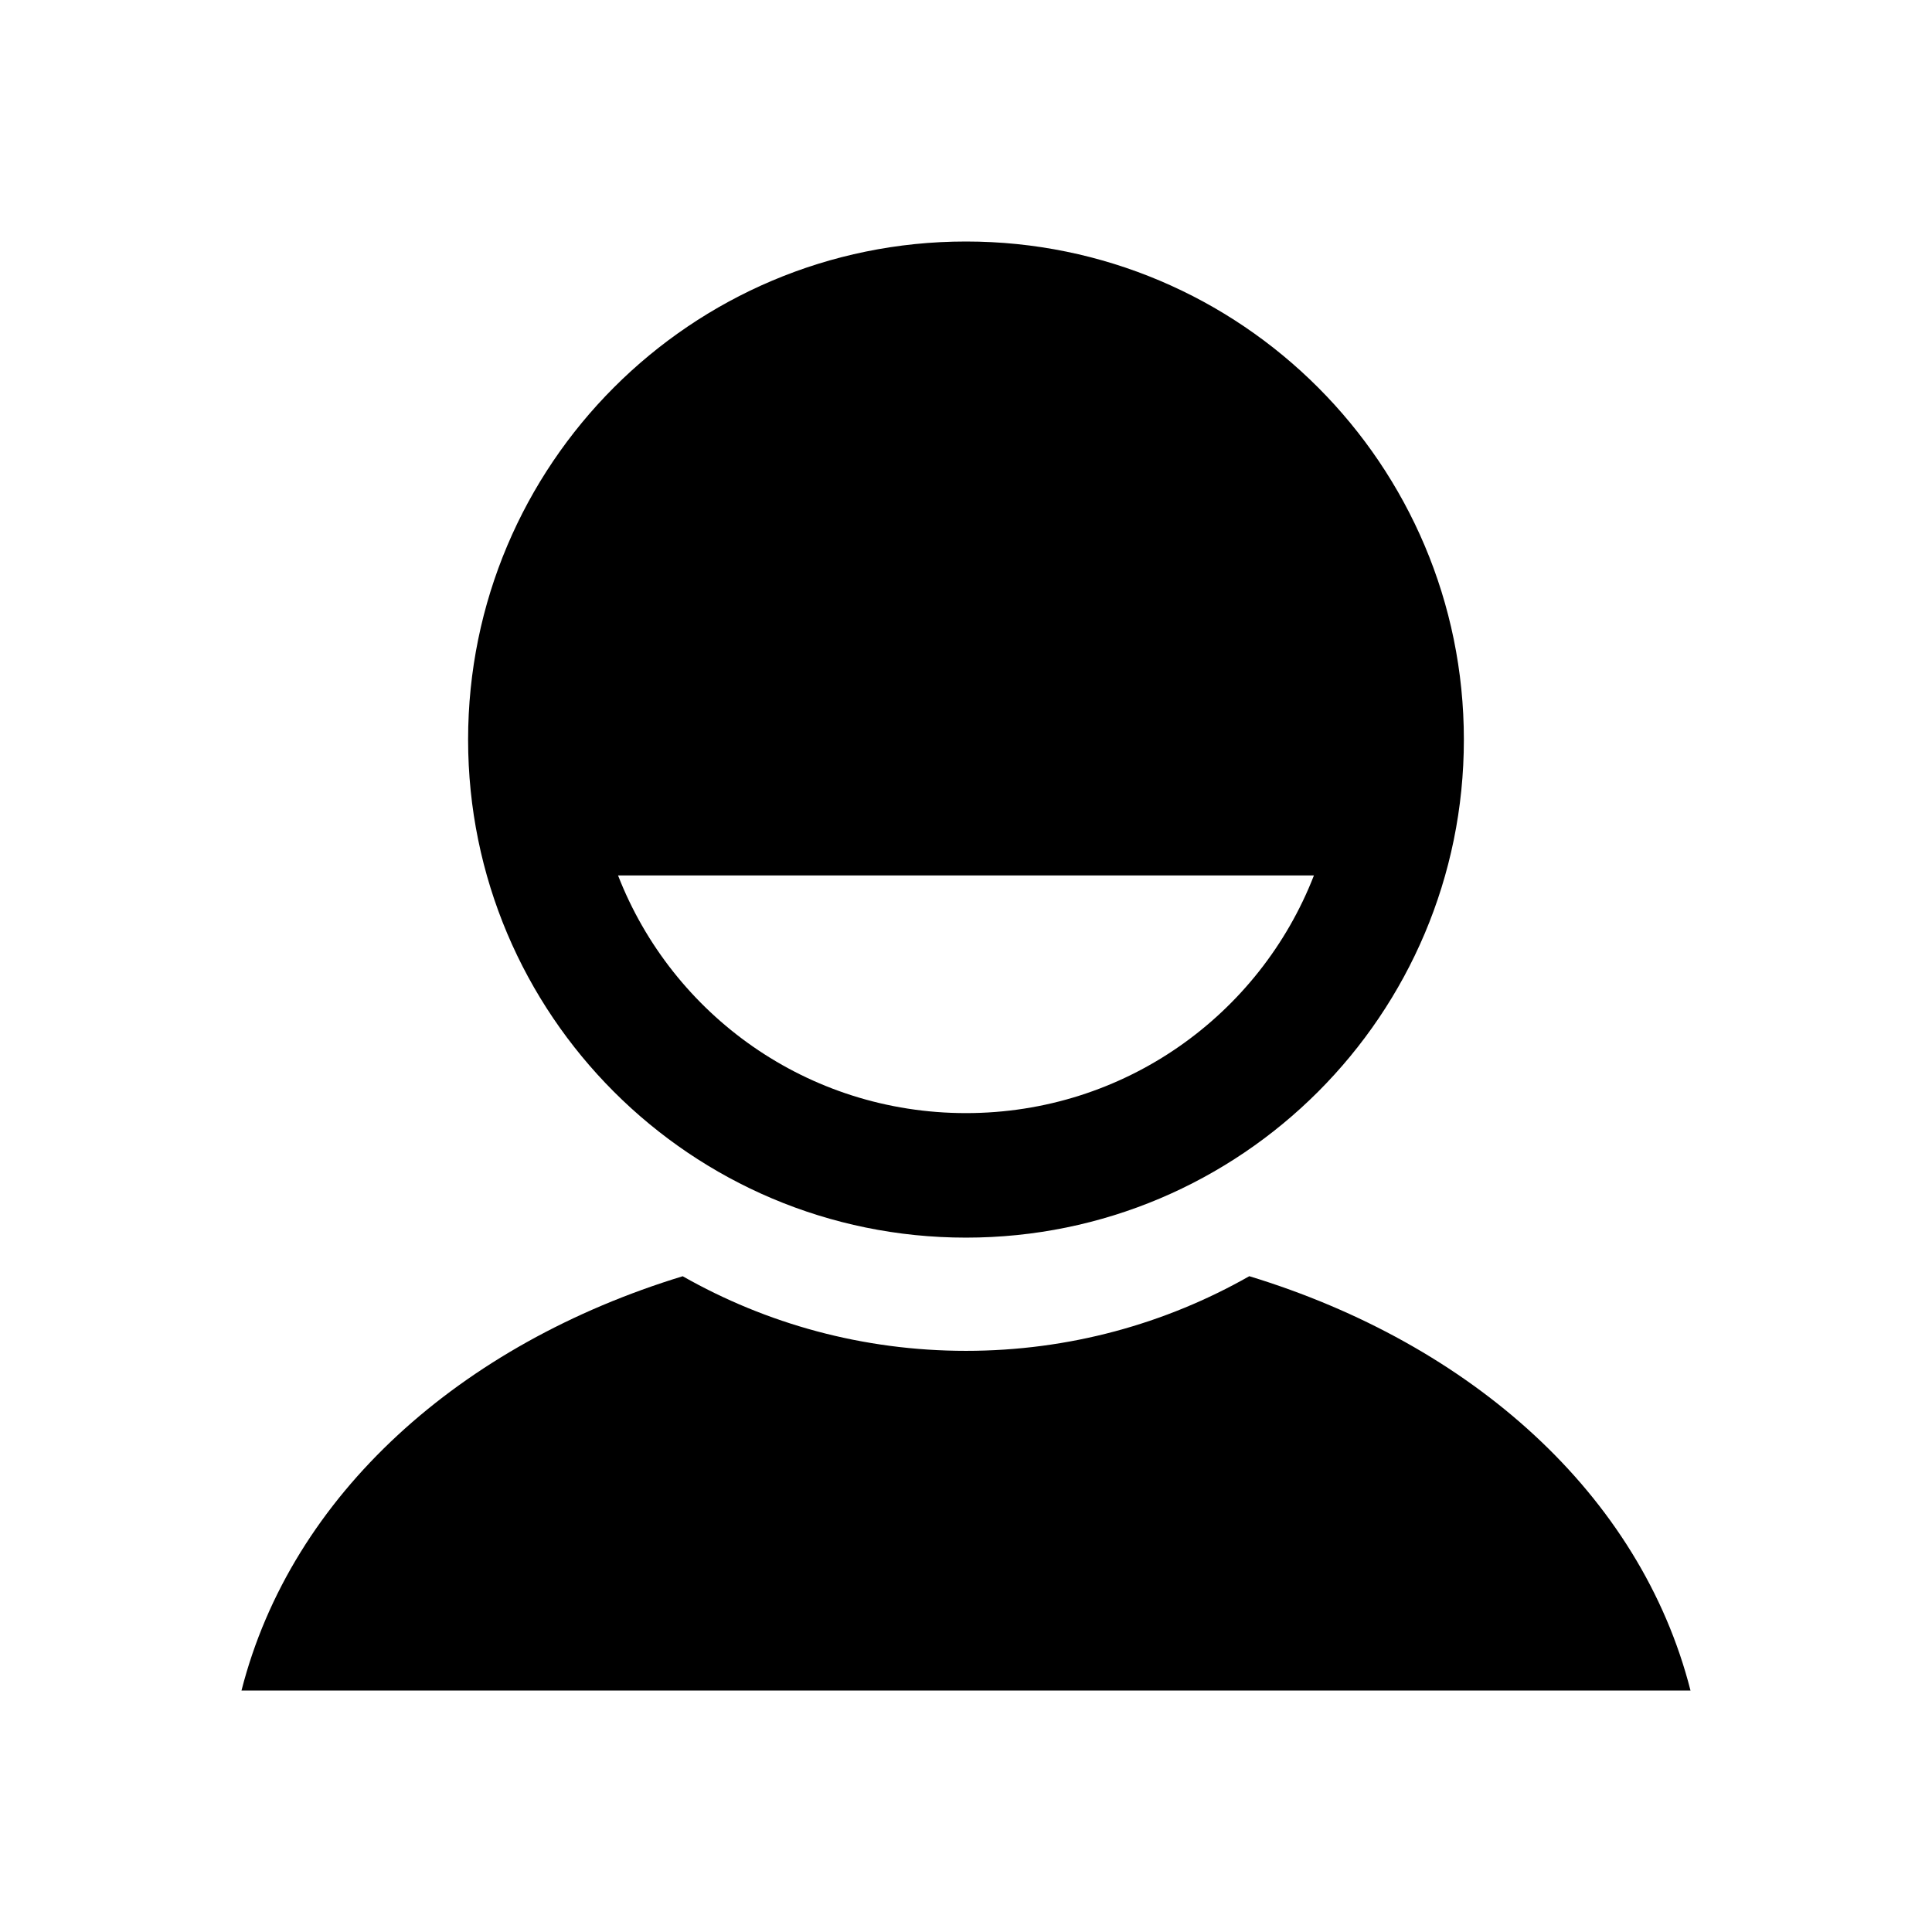
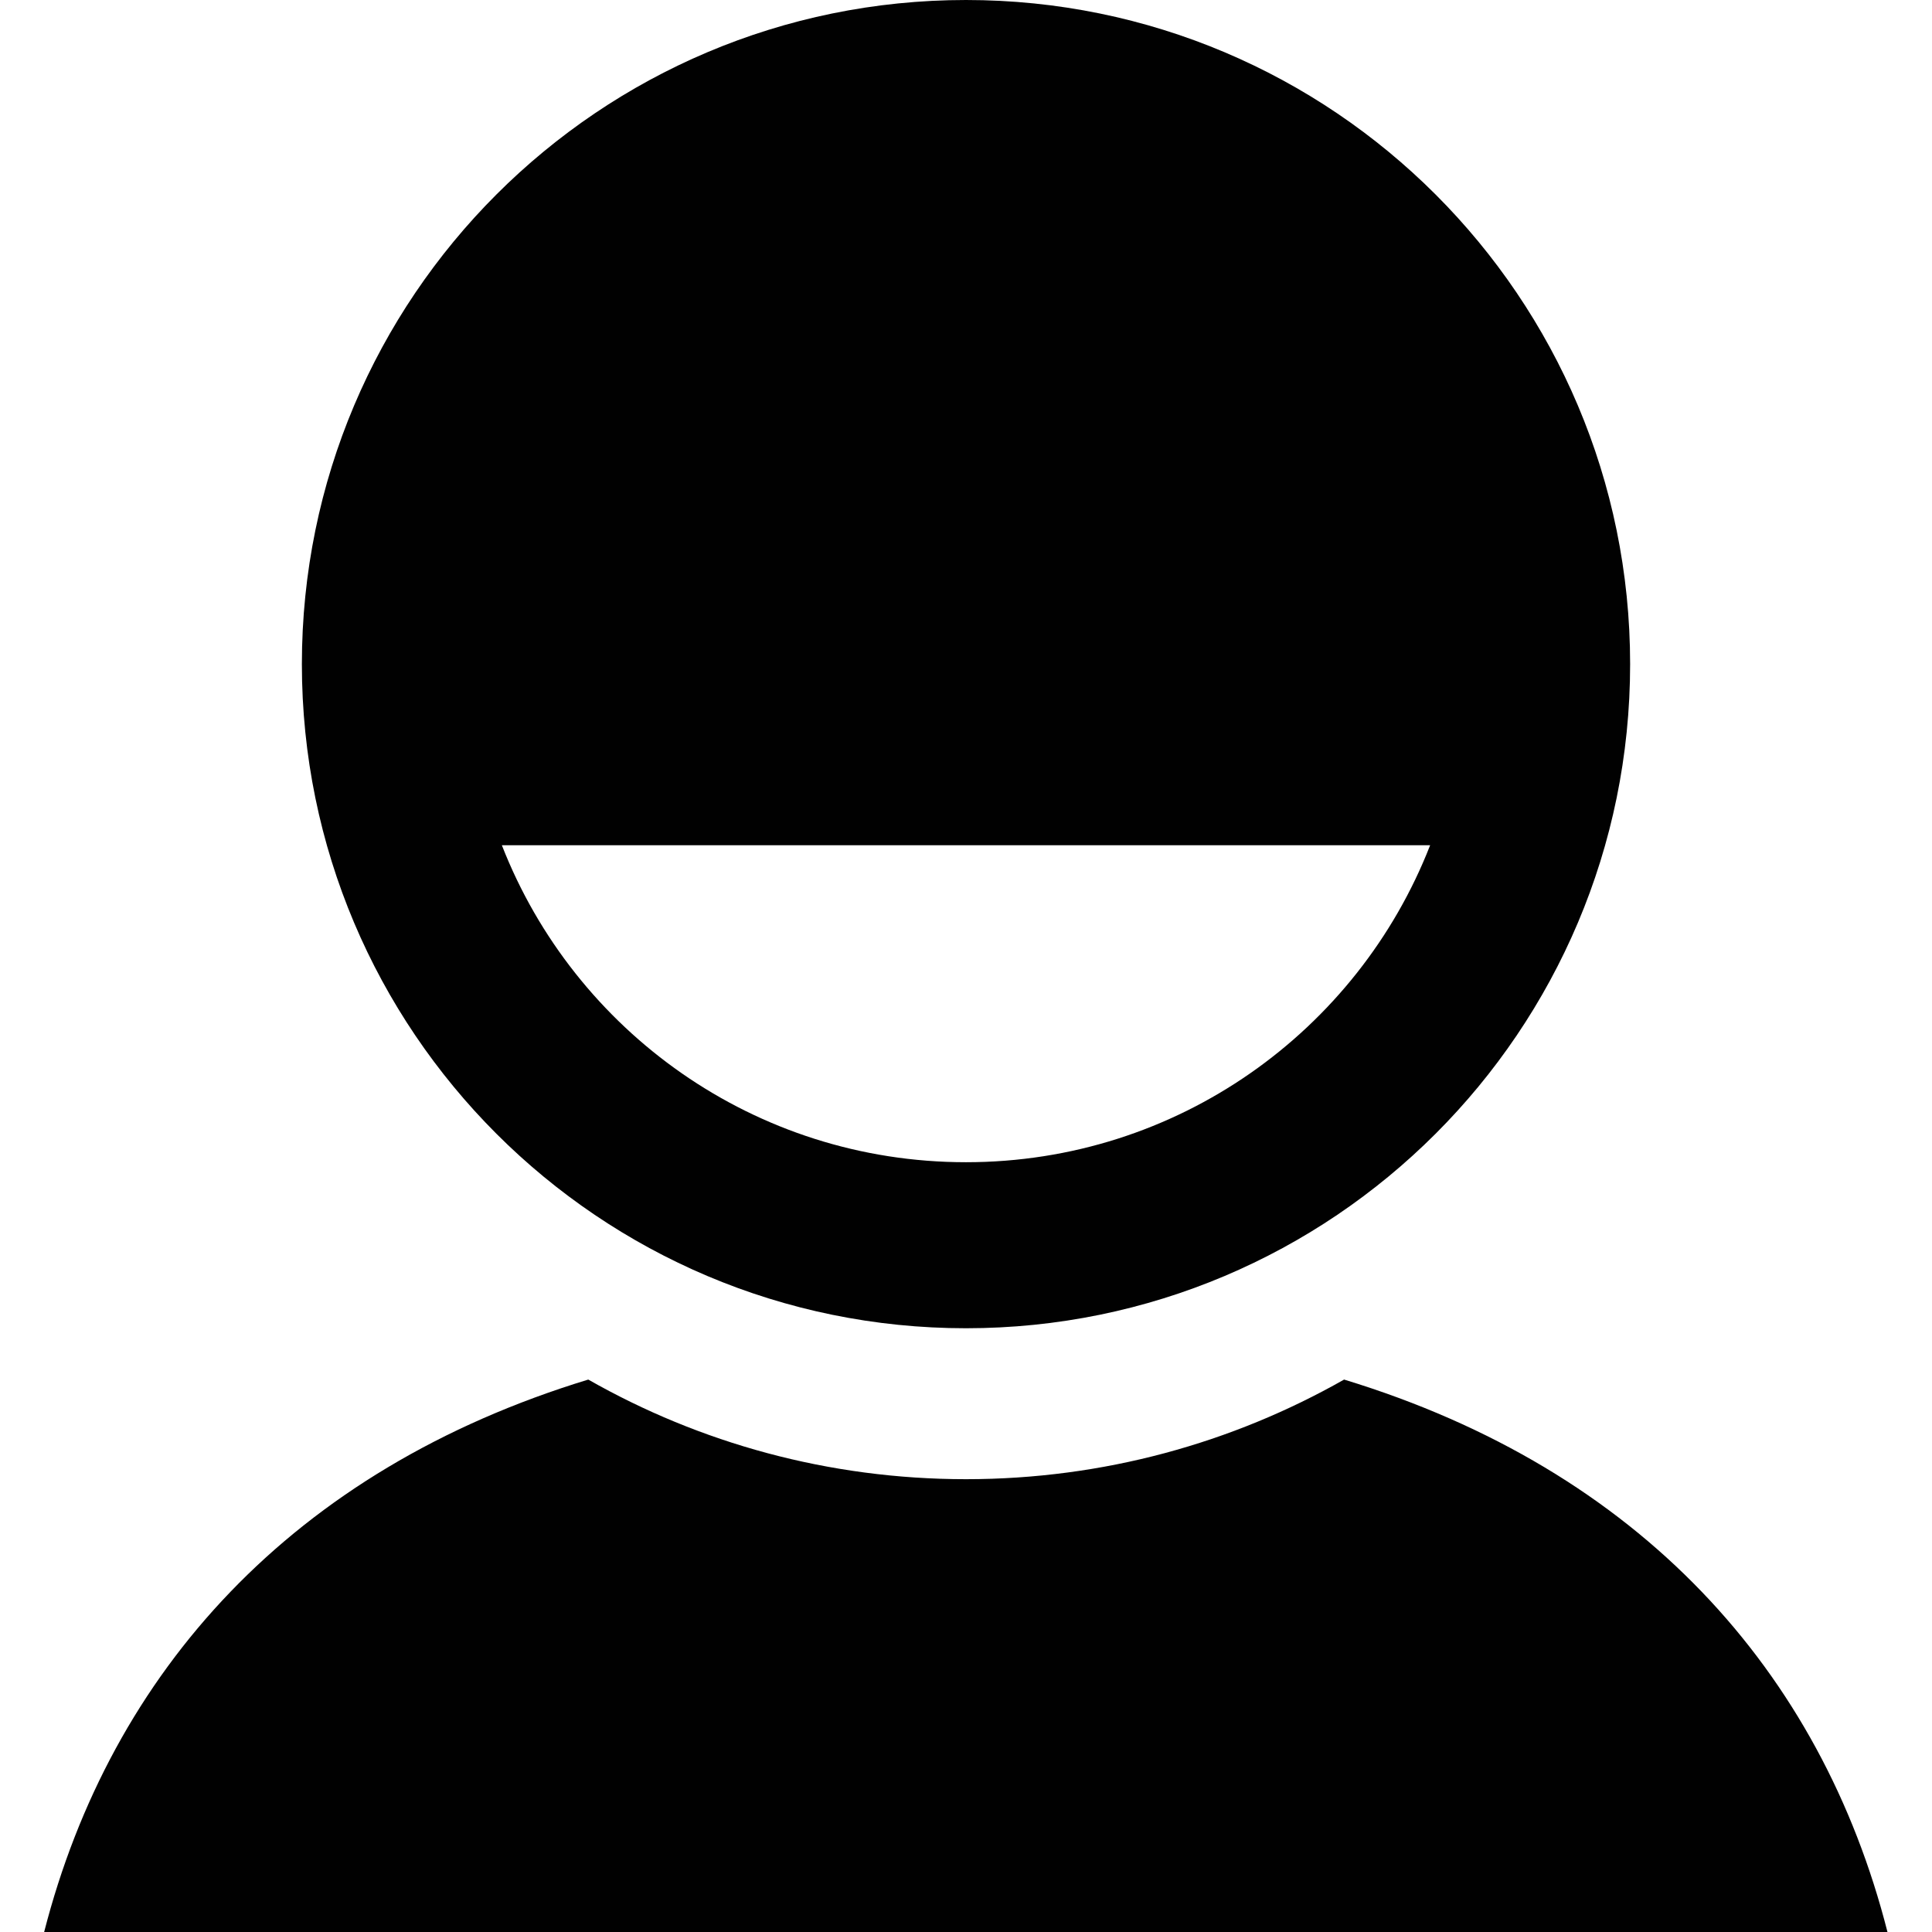
- <svg xmlns="http://www.w3.org/2000/svg" version="1.1" id="Layer_1" x="0px" y="0px" width="512px" height="512px" viewBox="0 0 512 512" enable-background="new 0 0 512 512" xml:space="preserve">
+ <svg xmlns="http://www.w3.org/2000/svg" version="1.1" id="Layer_1" x="0px" y="0px" width="512px" height="512px" viewBox="0 0 512 512" style="enable-background:new 0 0 512 512;" xml:space="preserve">
+   <style type="text/css">
+ 
+ 	.st0{fill:#010101;}
+ 
+ </style>
  <g>
-     <path d="M331.08,338.205c-22.156,12.594-47.777,19.783-75.084,19.783c-27.302,0-52.919-7.182-75.073-19.771   C122.153,356.152,77.262,396,64,448h384C434.745,396,389.854,356.131,331.08,338.205z" />
+     <path class="st0" d="M356.2,365.6C326.6,382.4,292.4,392,256,392c-36.4,0-70.6-9.6-100.1-26.4C77.5,389.5,29.4,443,11.7,512h488.5   C482.6,442.9,434.6,389.5,356.2,365.6z" />
    <g>
-       <path d="M255.996,64c-72.871,0-131.945,59.127-131.945,132.013c0,72.887,59.074,131.972,131.945,131.972    s131.945-59.085,131.945-131.972C387.941,123.127,328.867,64,255.996,64z M255.996,294.986c-41.958,0-77.813-25.986-92.209-62.986    h184.418C333.809,269,297.953,294.986,255.996,294.986z" />
+       <path class="st0" d="M256,0C158.8,0,80,78.8,80,176s78.8,176,176,176s176-78.8,176-176S353.2,0,256,0z M256,308    c-56,0-103.8-34.8-123-84h246C359.8,273.2,312,308,256,308z" />
    </g>
  </g>
</svg>
